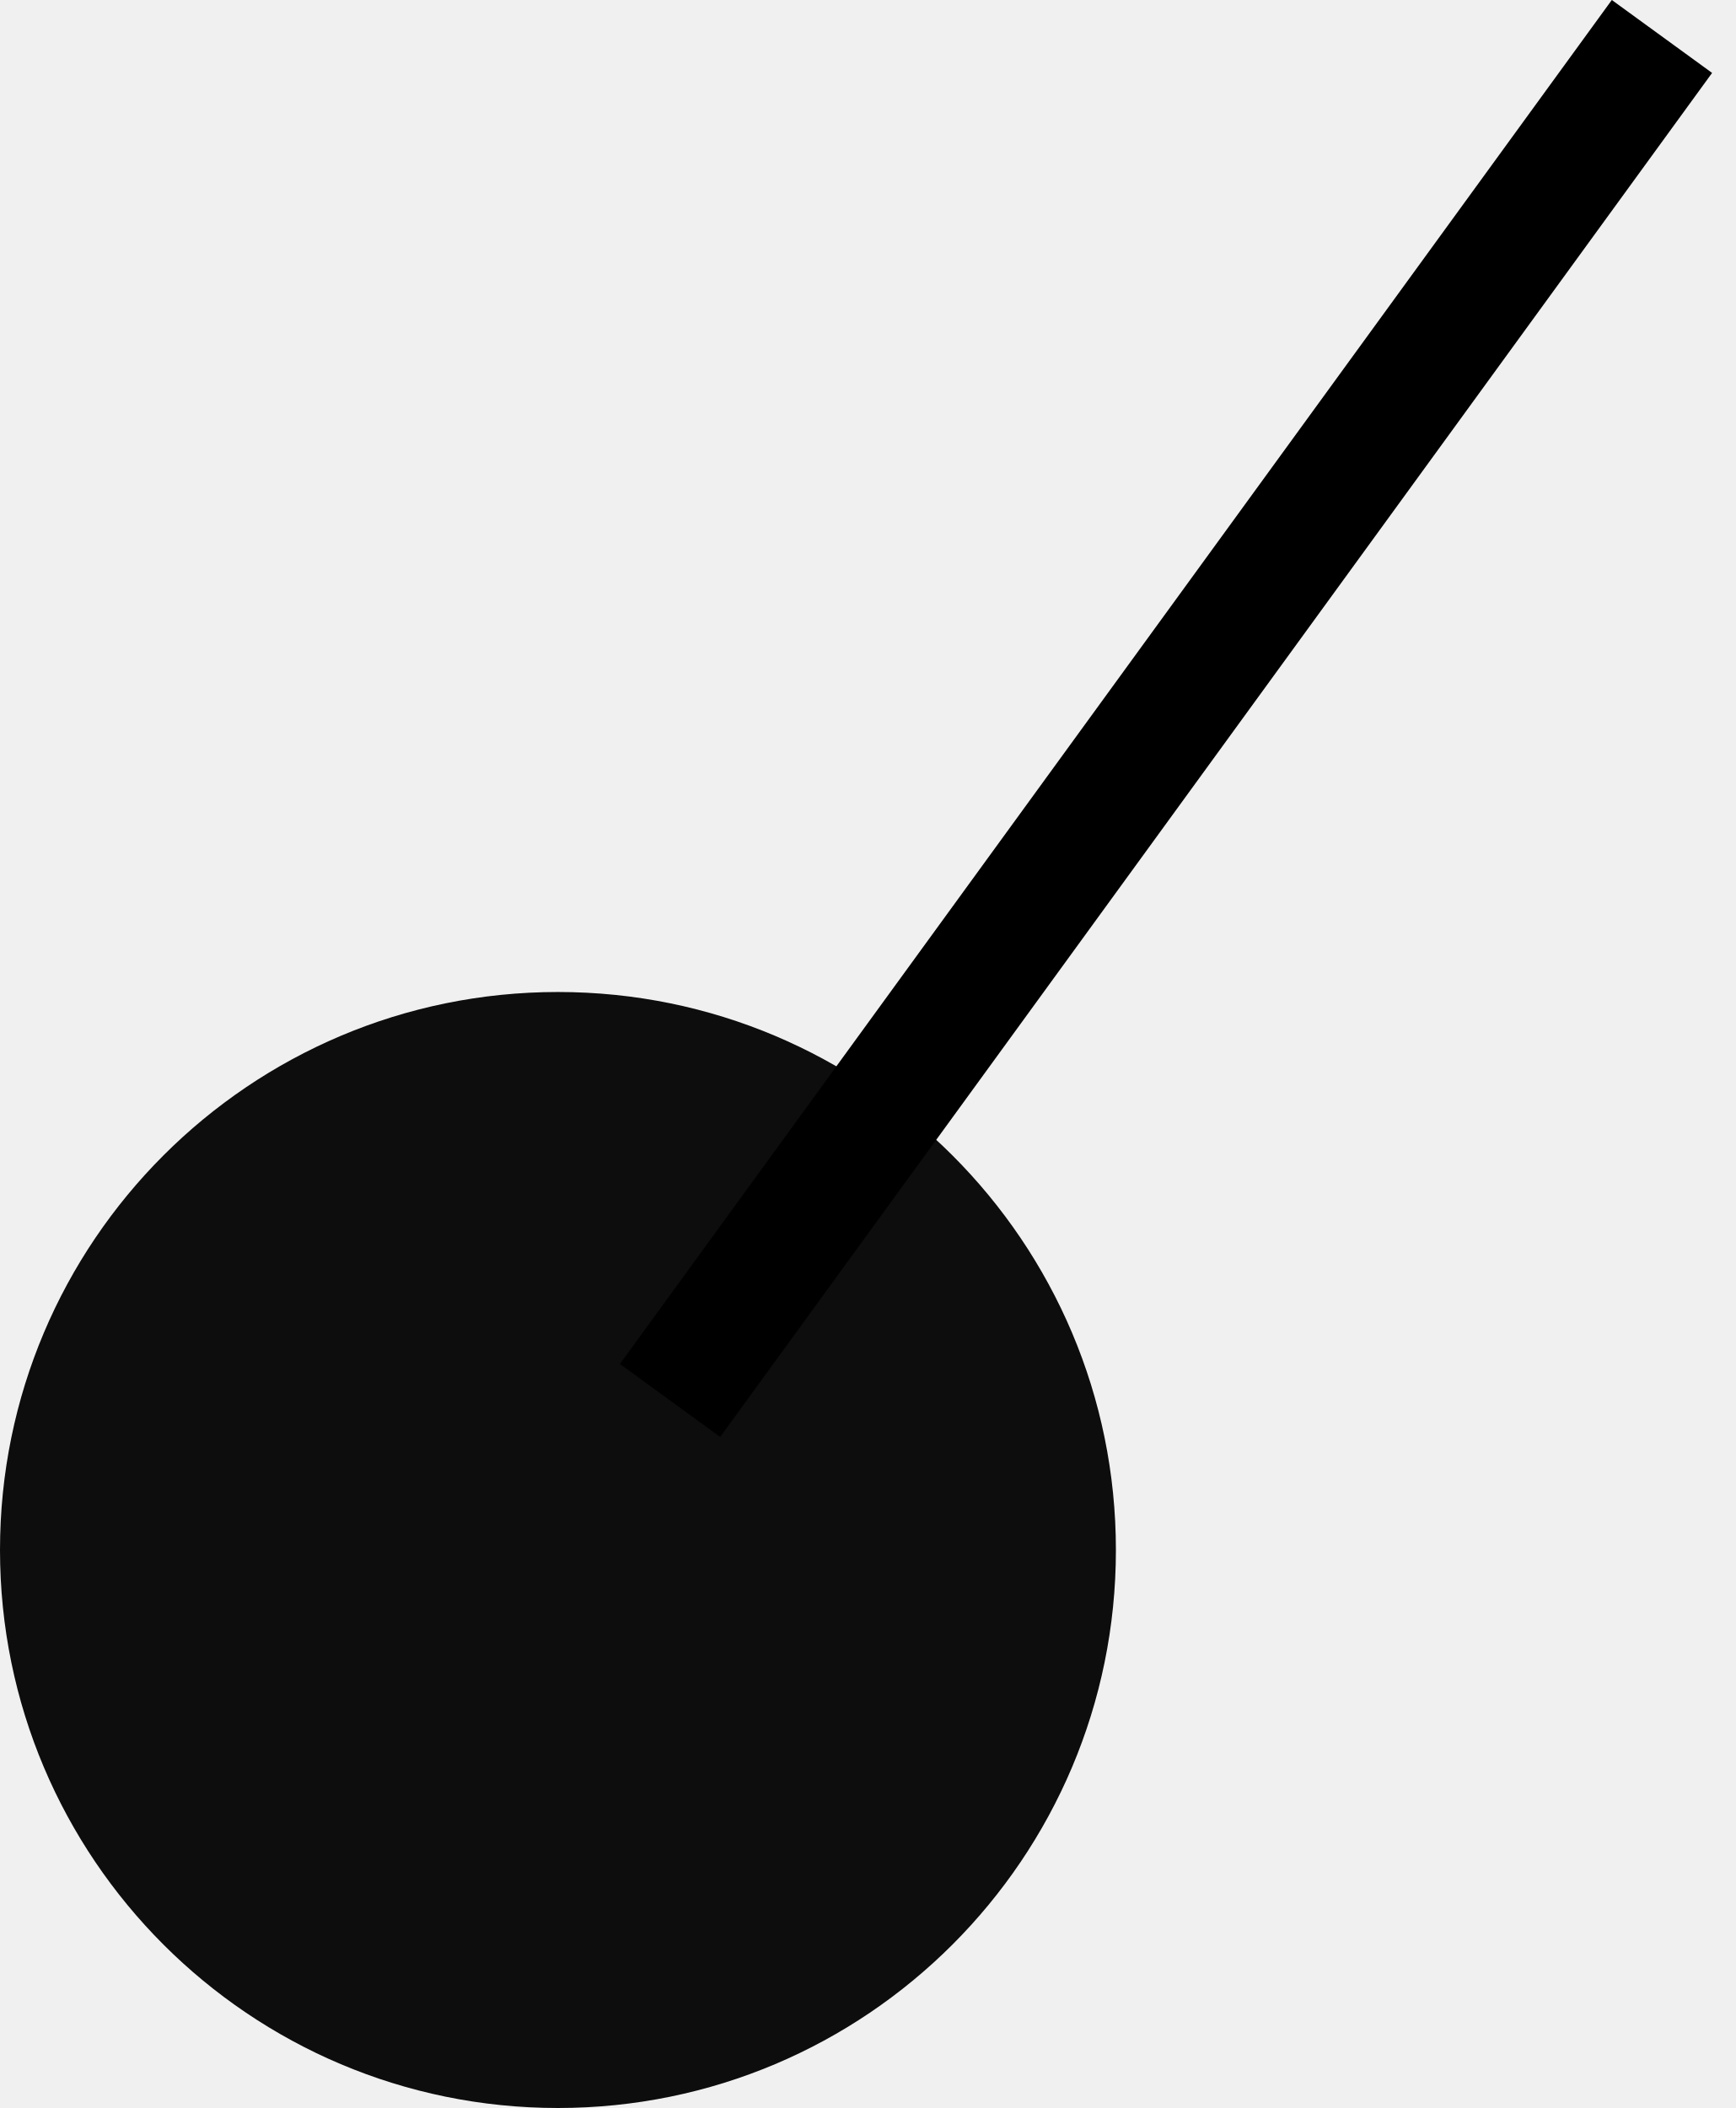
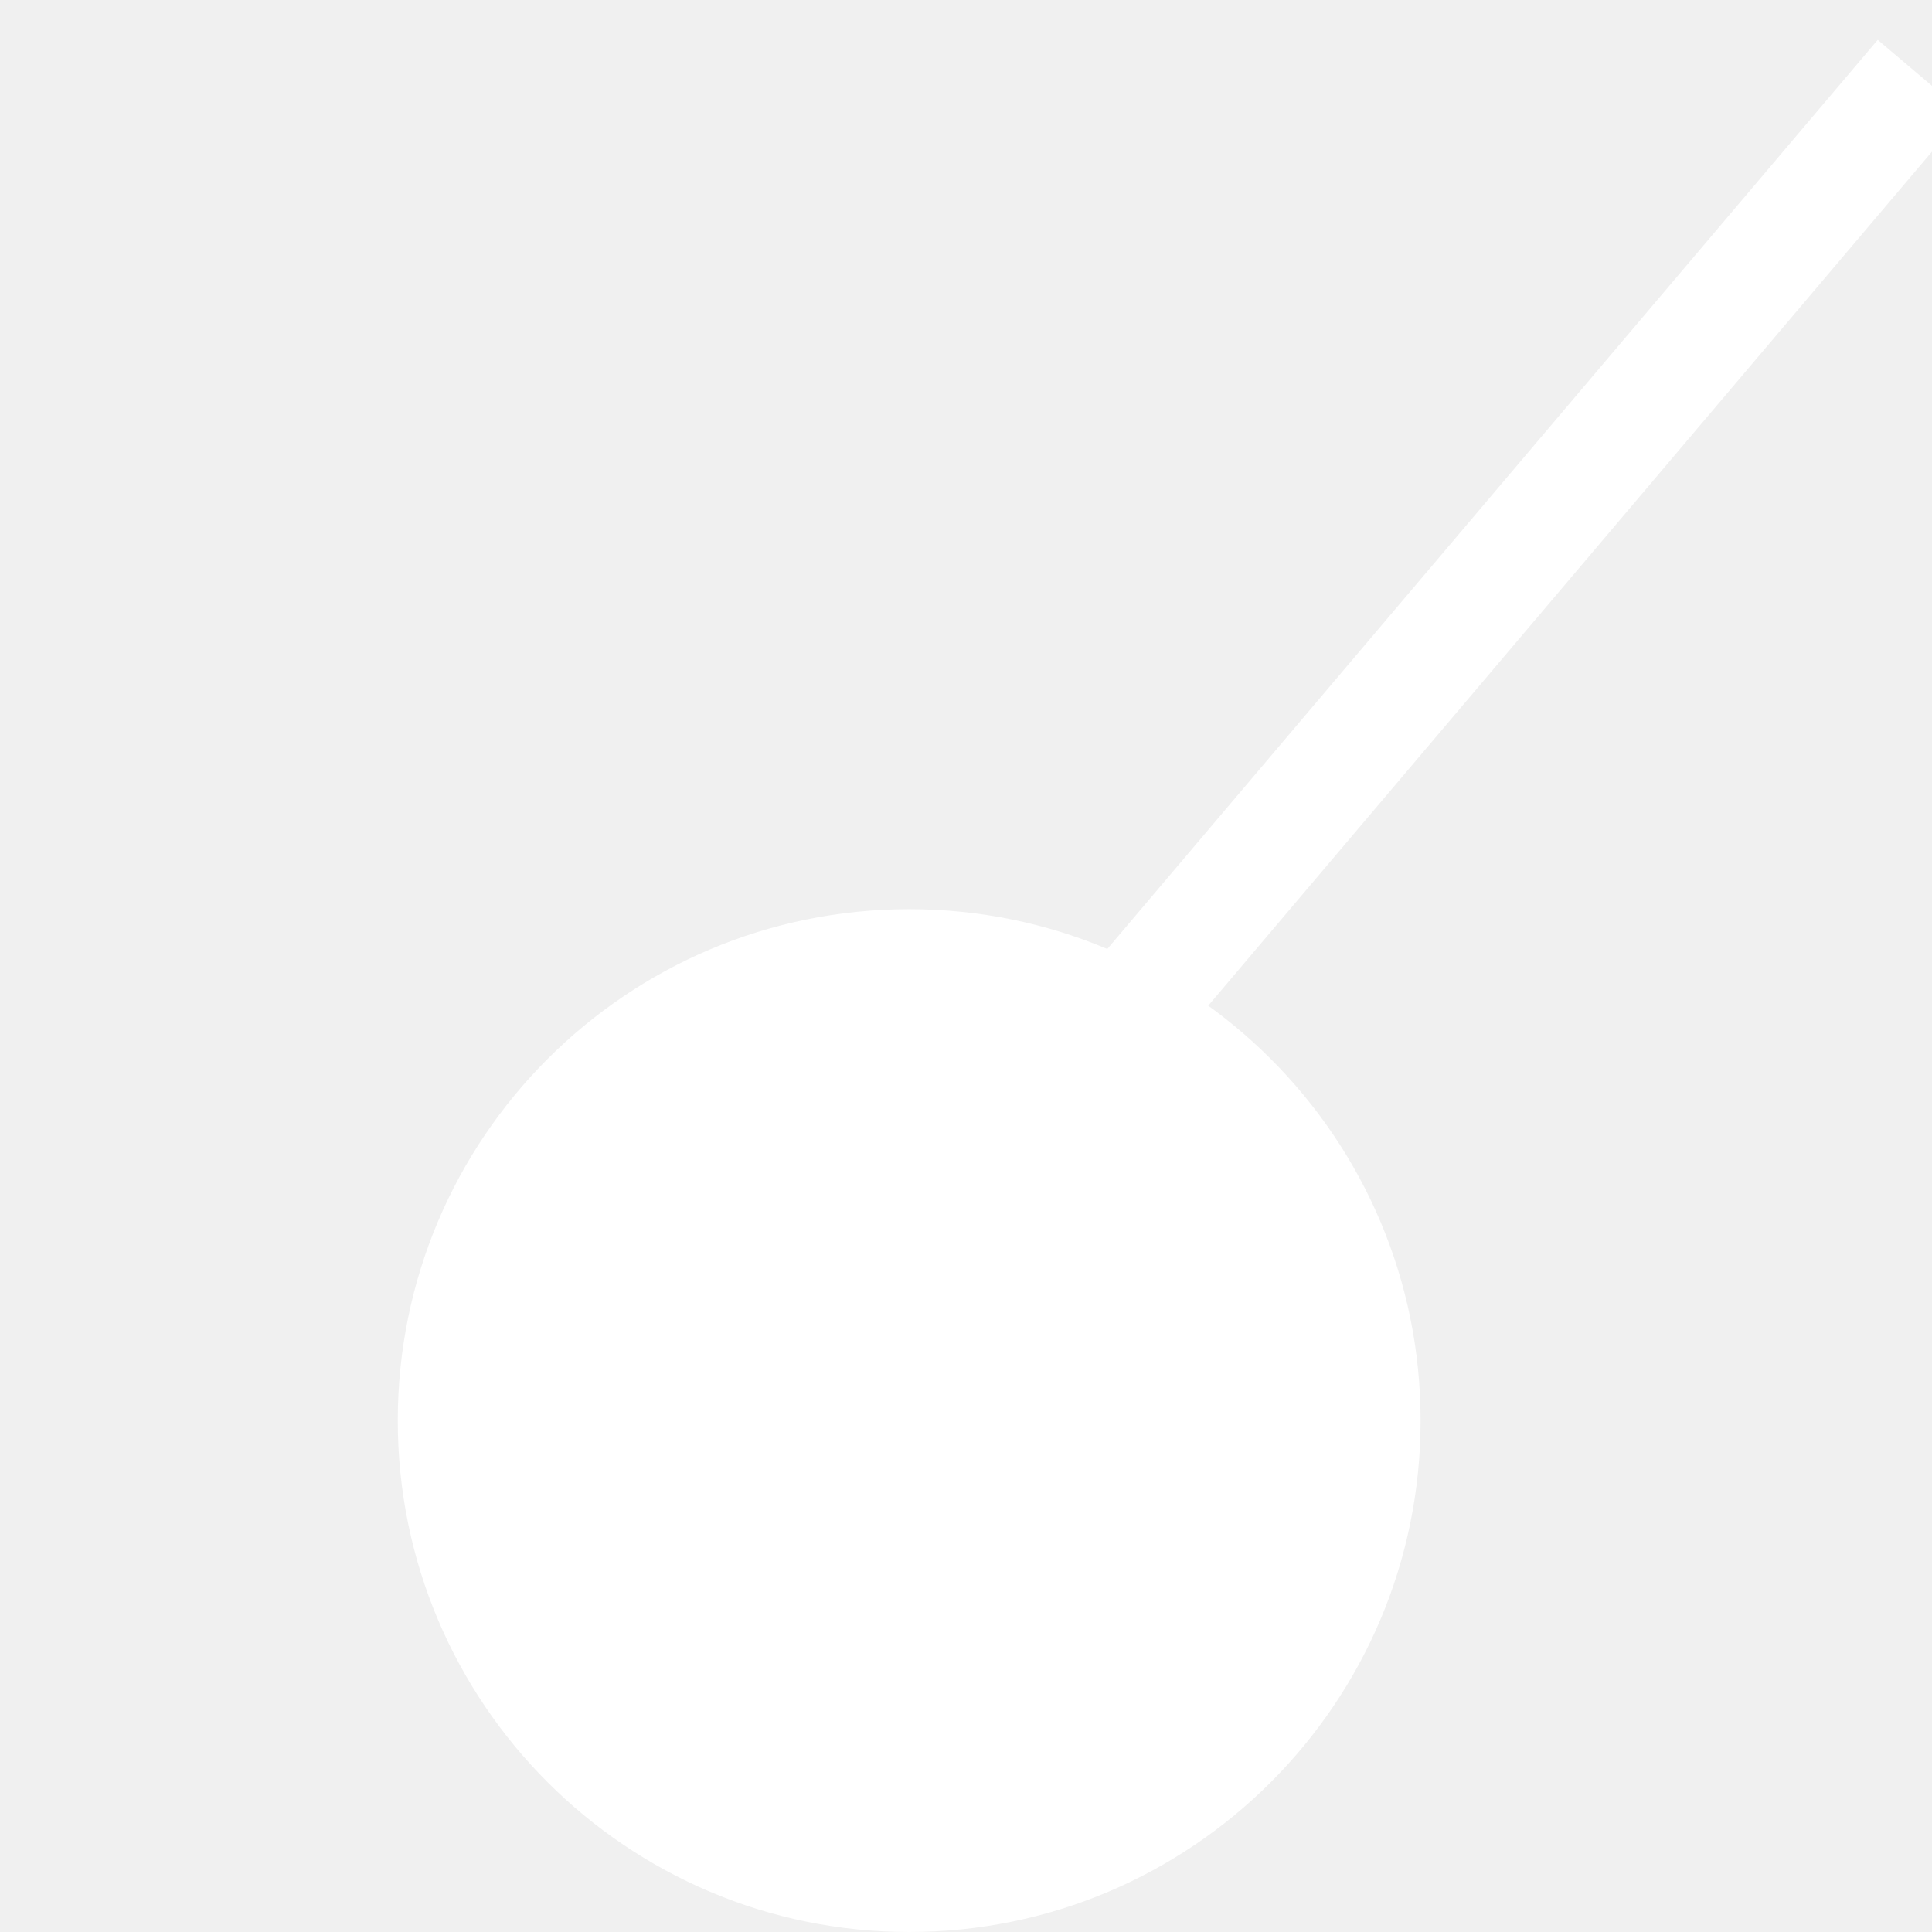
- <svg xmlns="http://www.w3.org/2000/svg" width="14" height="17" viewBox="0 0 14 17" fill="none">
-   <circle cx="4.5" cy="12.5" r="4.5" fill="#0D0D0D" />
-   <line x1="13.404" y1="0.294" x2="5.404" y2="11.294" stroke="black" />
+ <svg xmlns="http://www.w3.org/2000/svg" width="17" height="17" viewBox="0 0 12 17" fill="none">
+   <circle cx="5.5" cy="12.5" r="4.5" fill="#fff" />
+   <line x1="14.404" y1="0.674" x2="5.404" y2="11.294" stroke="white" />
</svg>
